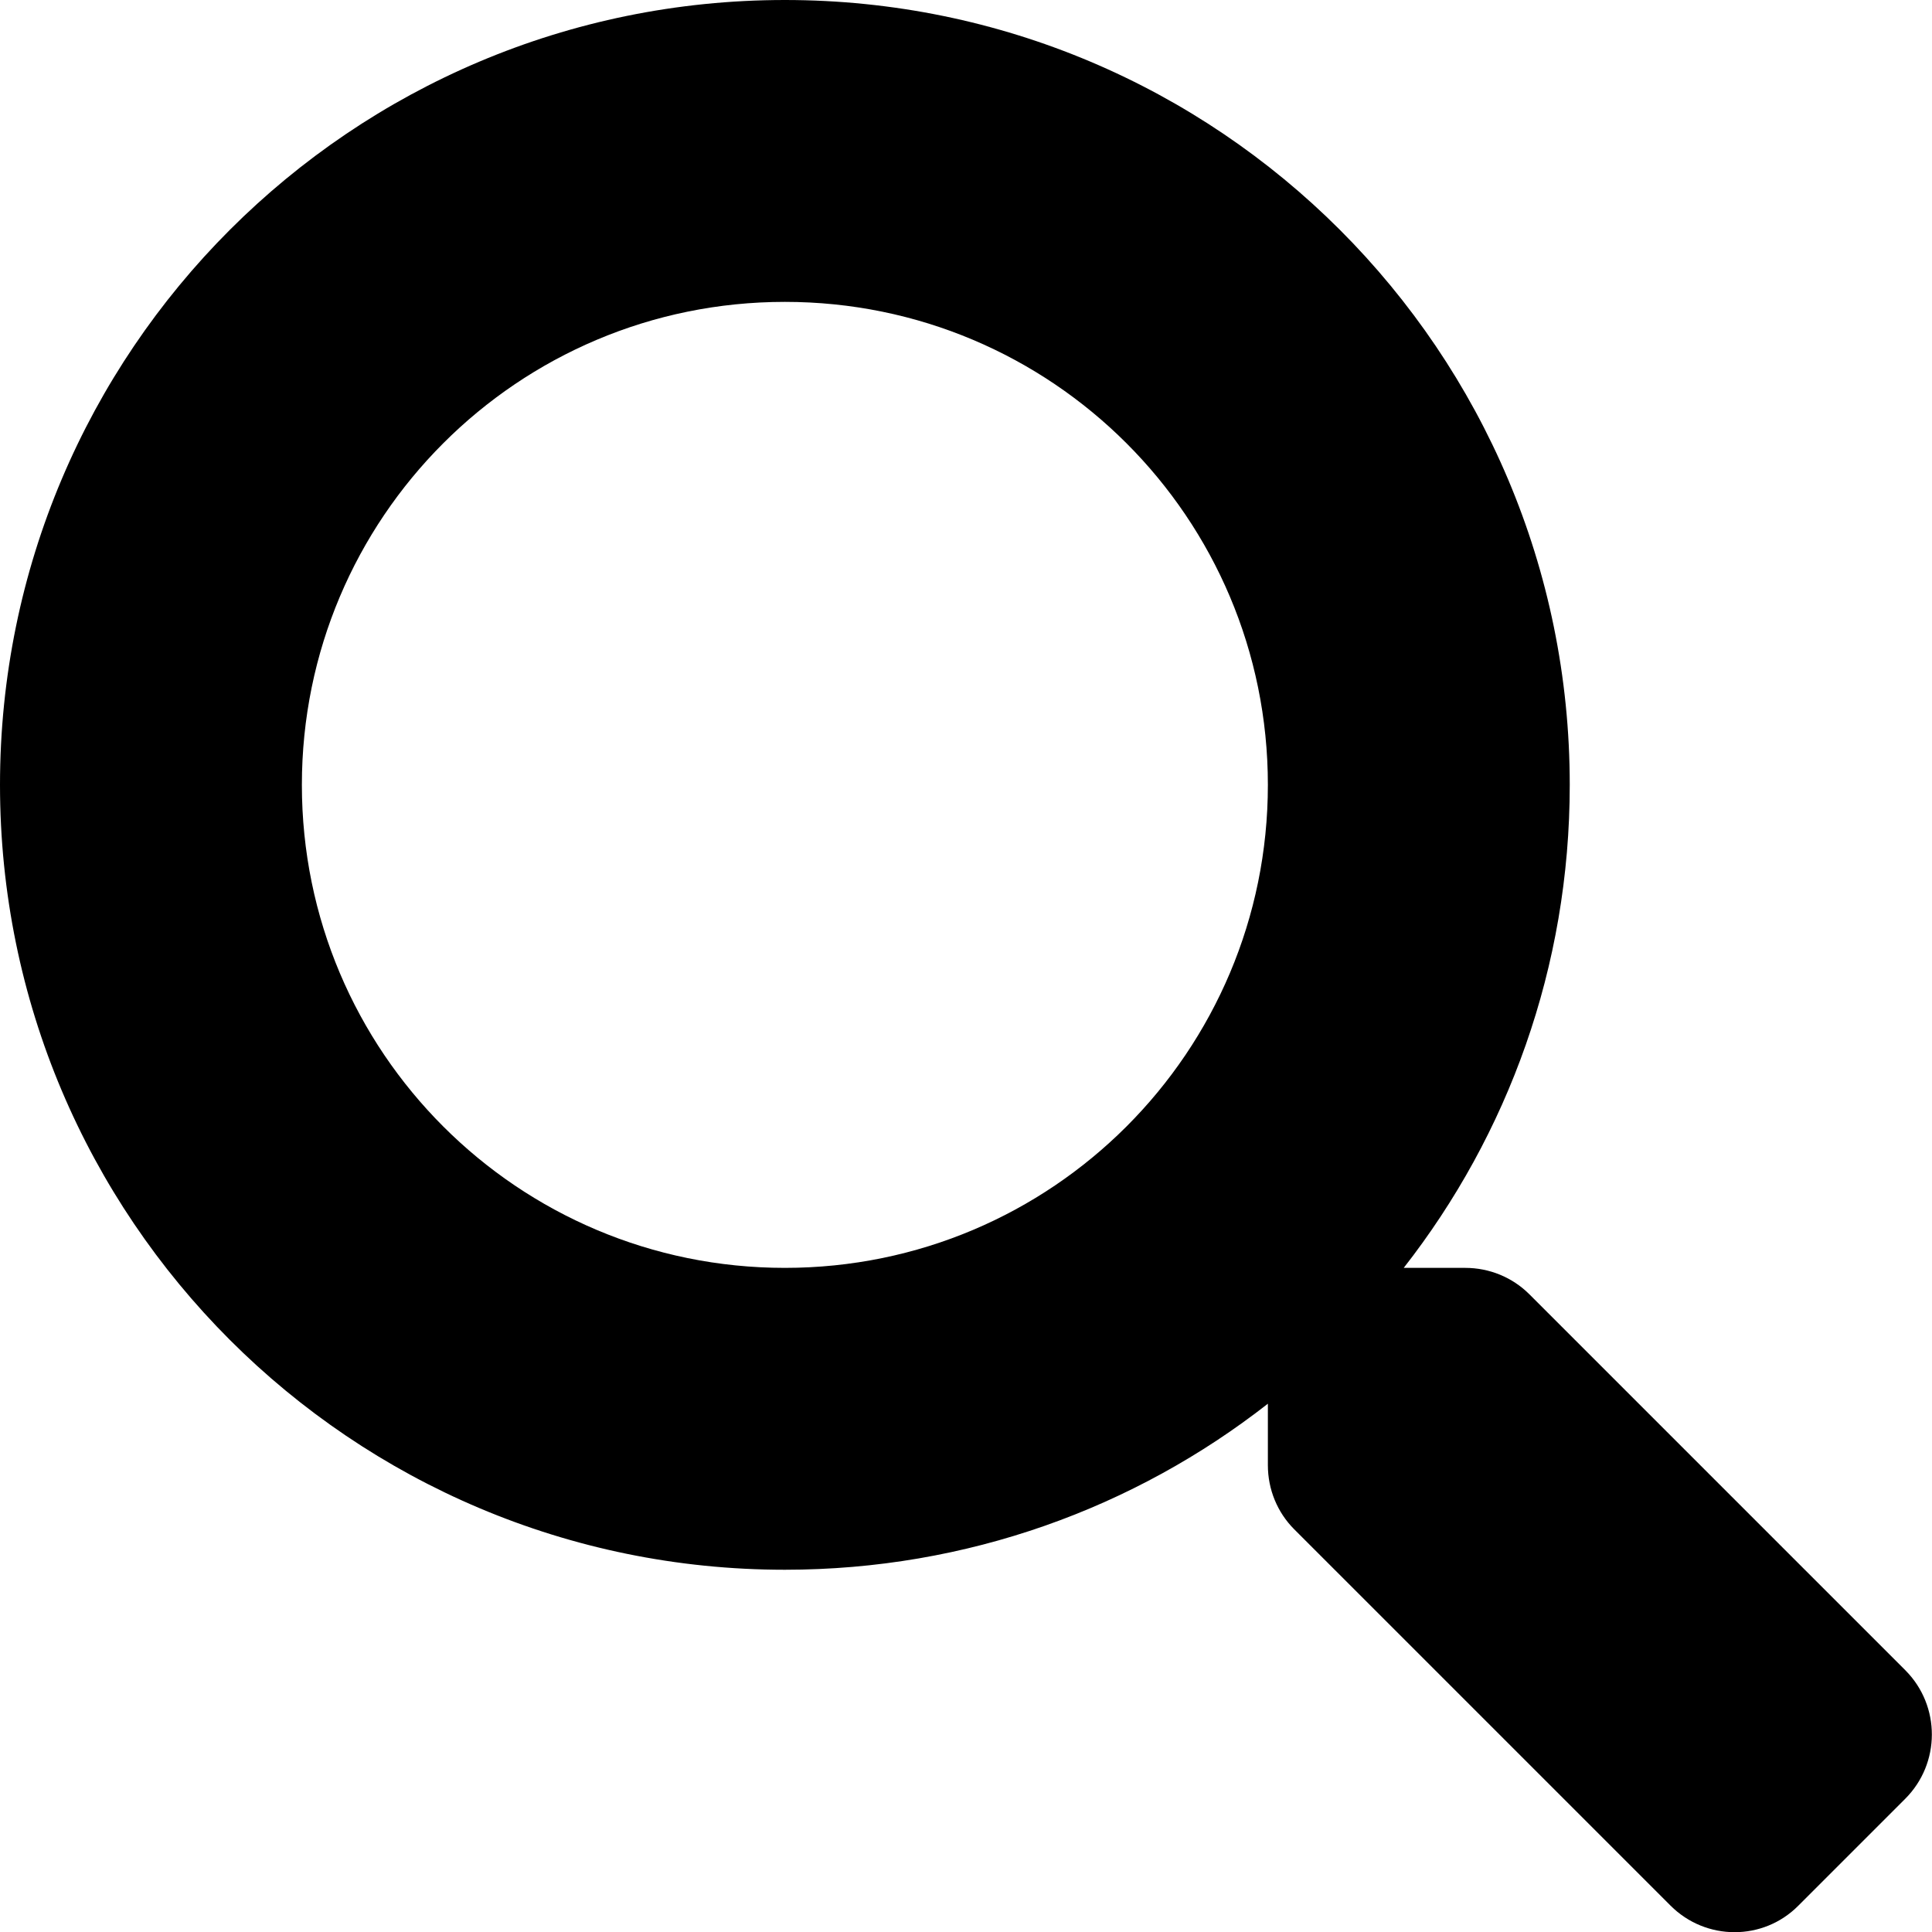
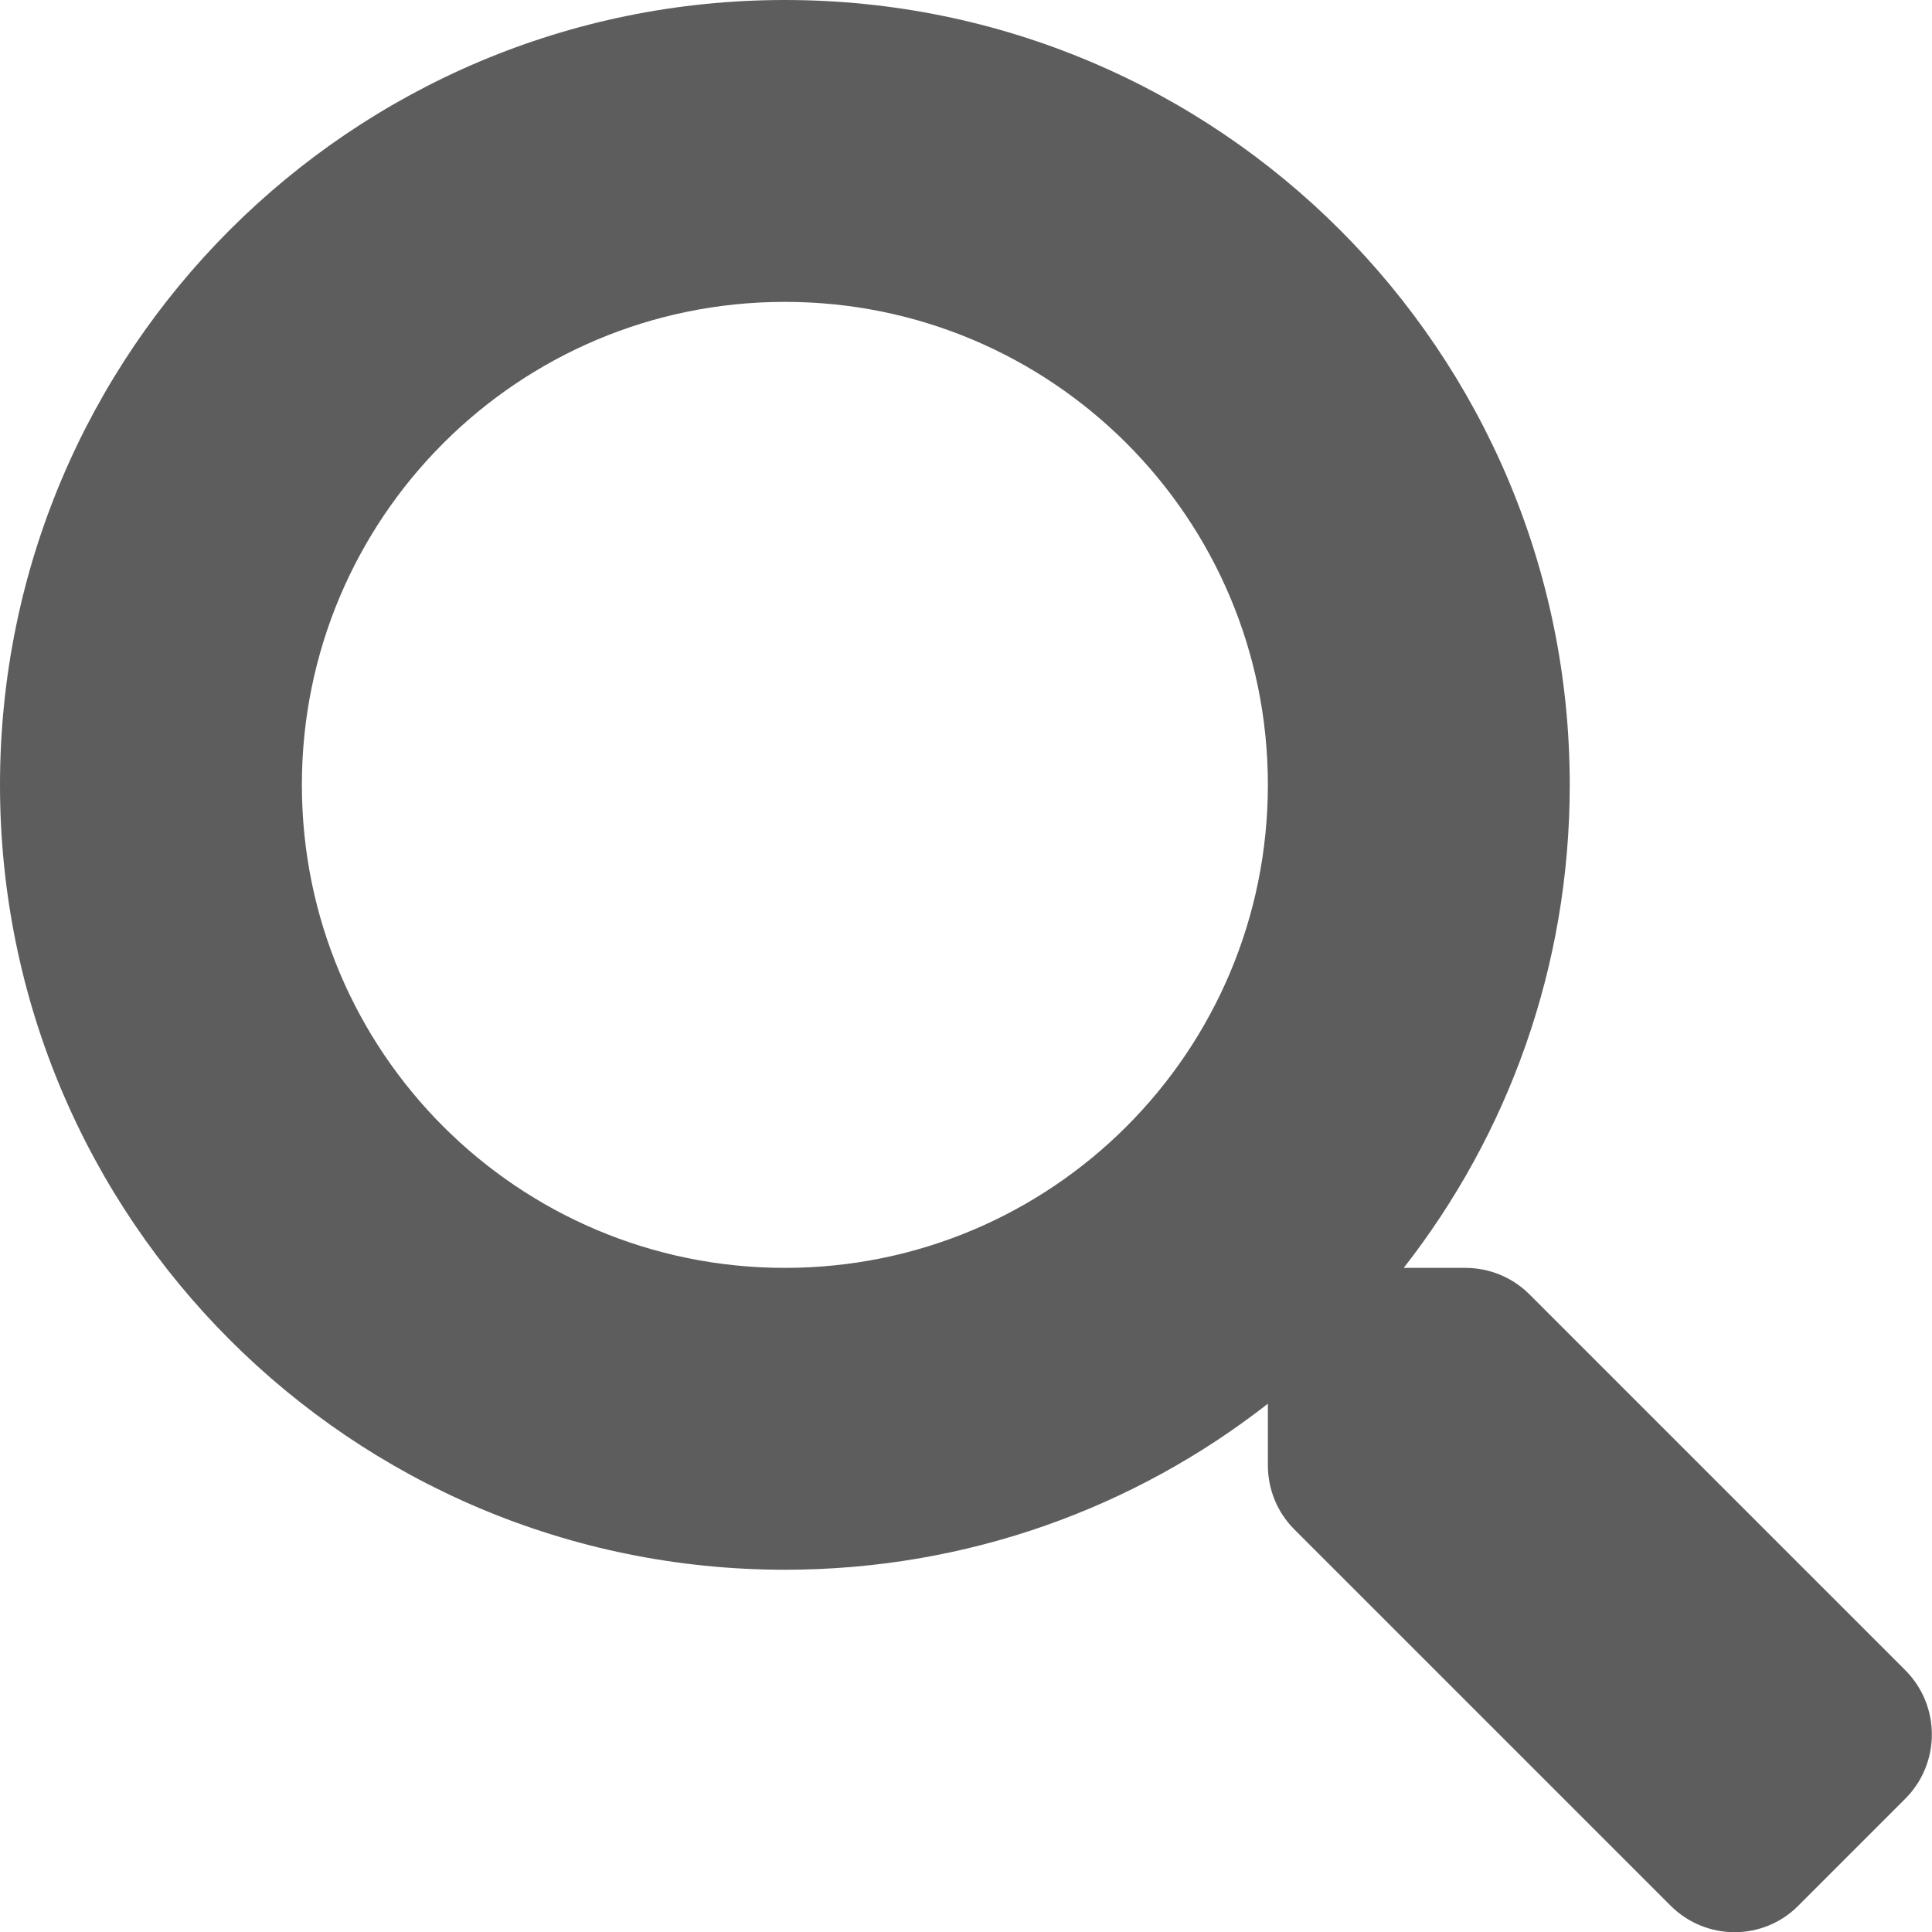
<svg xmlns="http://www.w3.org/2000/svg" aria-hidden="true" focusable="false" data-prefix="fas" data-icon="search" class="svg-inline--fa fa-search fa-w-16" role="img" viewBox="0 0 512 512">
-   <path fill="currentColor" d="M505 442.7L405.3 343c-4.5-4.5-10.6-7-17-7H372c27.6-35.3 44-79.7 44-128C416 93.1 322.9 0 208 0S0 93.1 0 208s93.1 208 208 208c48.3 0 92.7-16.4 128-44v16.3c0 6.4 2.5 12.5 7 17l99.7 99.7c9.4 9.4 24.6 9.4 33.9 0l28.3-28.3c9.4-9.4 9.4-24.6.1-34zM208 336c-70.7 0-128-57.2-128-128 0-70.7 57.2-128 128-128 70.7 0 128 57.2 128 128 0 70.7-57.2 128-128 128z" />
+   <path fill="#5d5d5d" d="M505 442.7L405.3 343c-4.5-4.5-10.6-7-17-7H372c27.6-35.3 44-79.7 44-128C416 93.1 322.9 0 208 0S0 93.1 0 208s93.1 208 208 208c48.3 0 92.7-16.4 128-44v16.3c0 6.4 2.5 12.5 7 17l99.7 99.7c9.4 9.4 24.6 9.4 33.9 0l28.3-28.3c9.4-9.4 9.4-24.6.1-34zM208 336c-70.7 0-128-57.2-128-128 0-70.7 57.2-128 128-128 70.7 0 128 57.2 128 128 0 70.7-57.2 128-128 128z" />
</svg>
